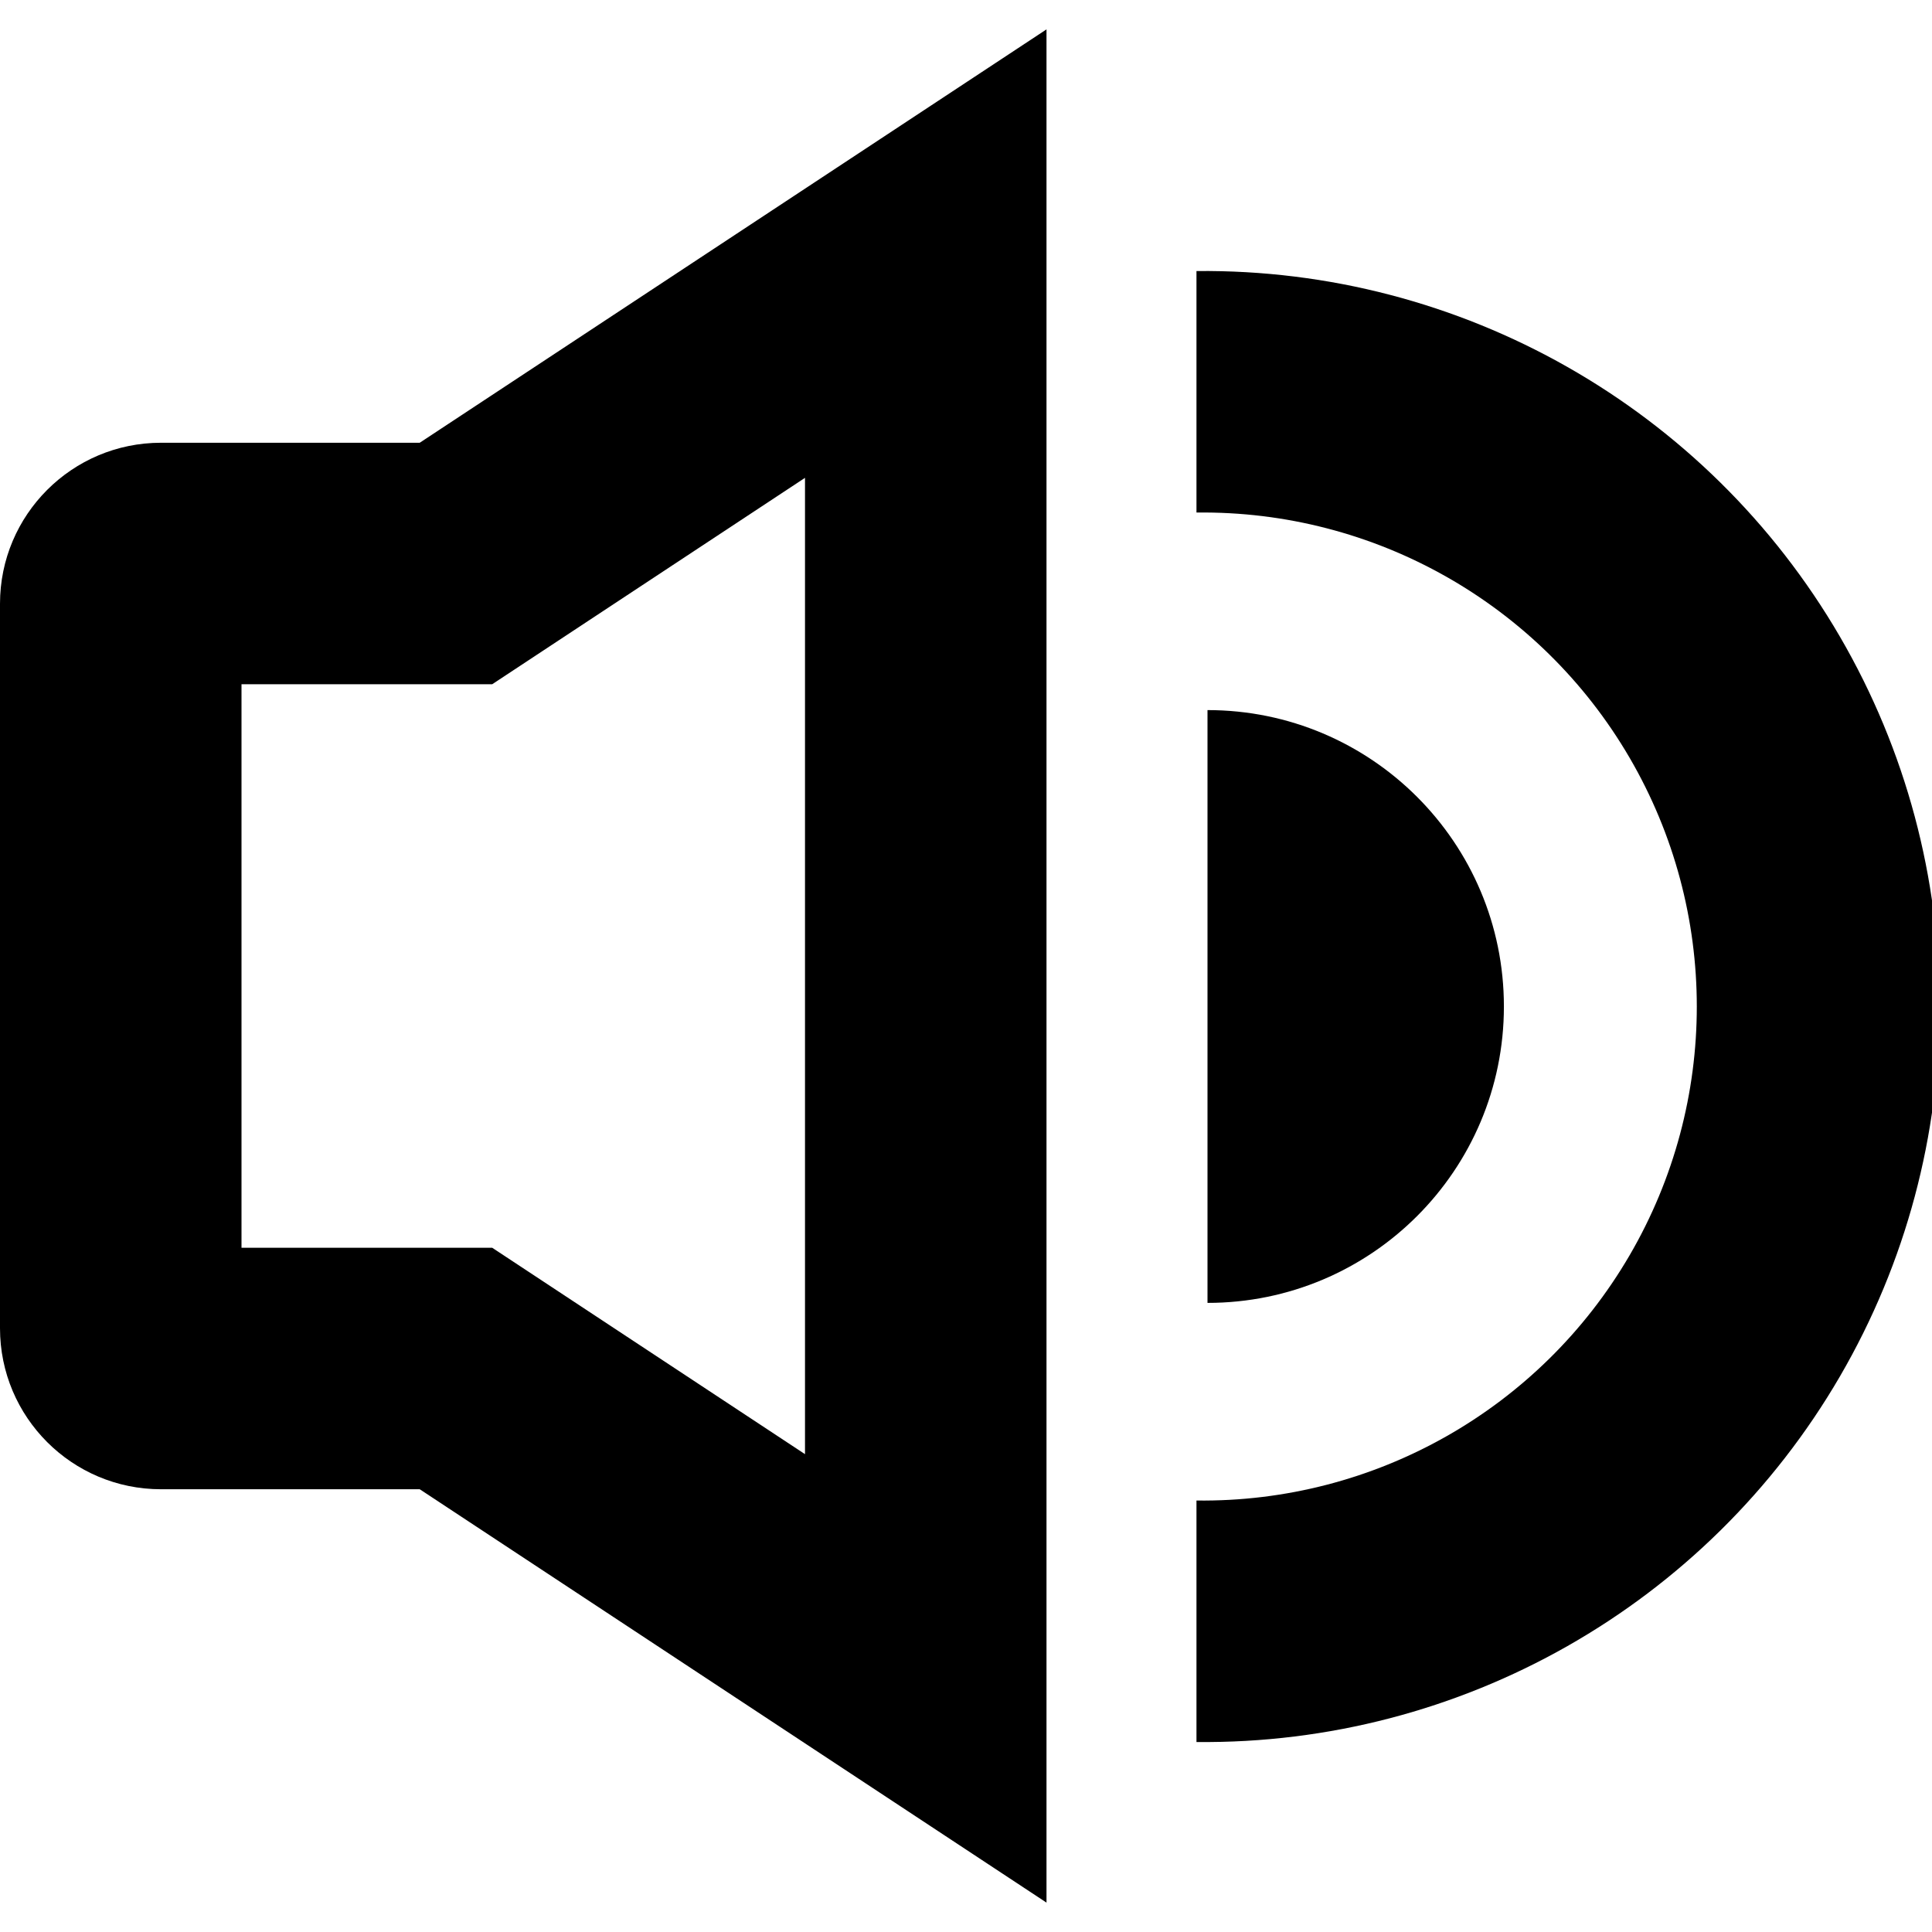
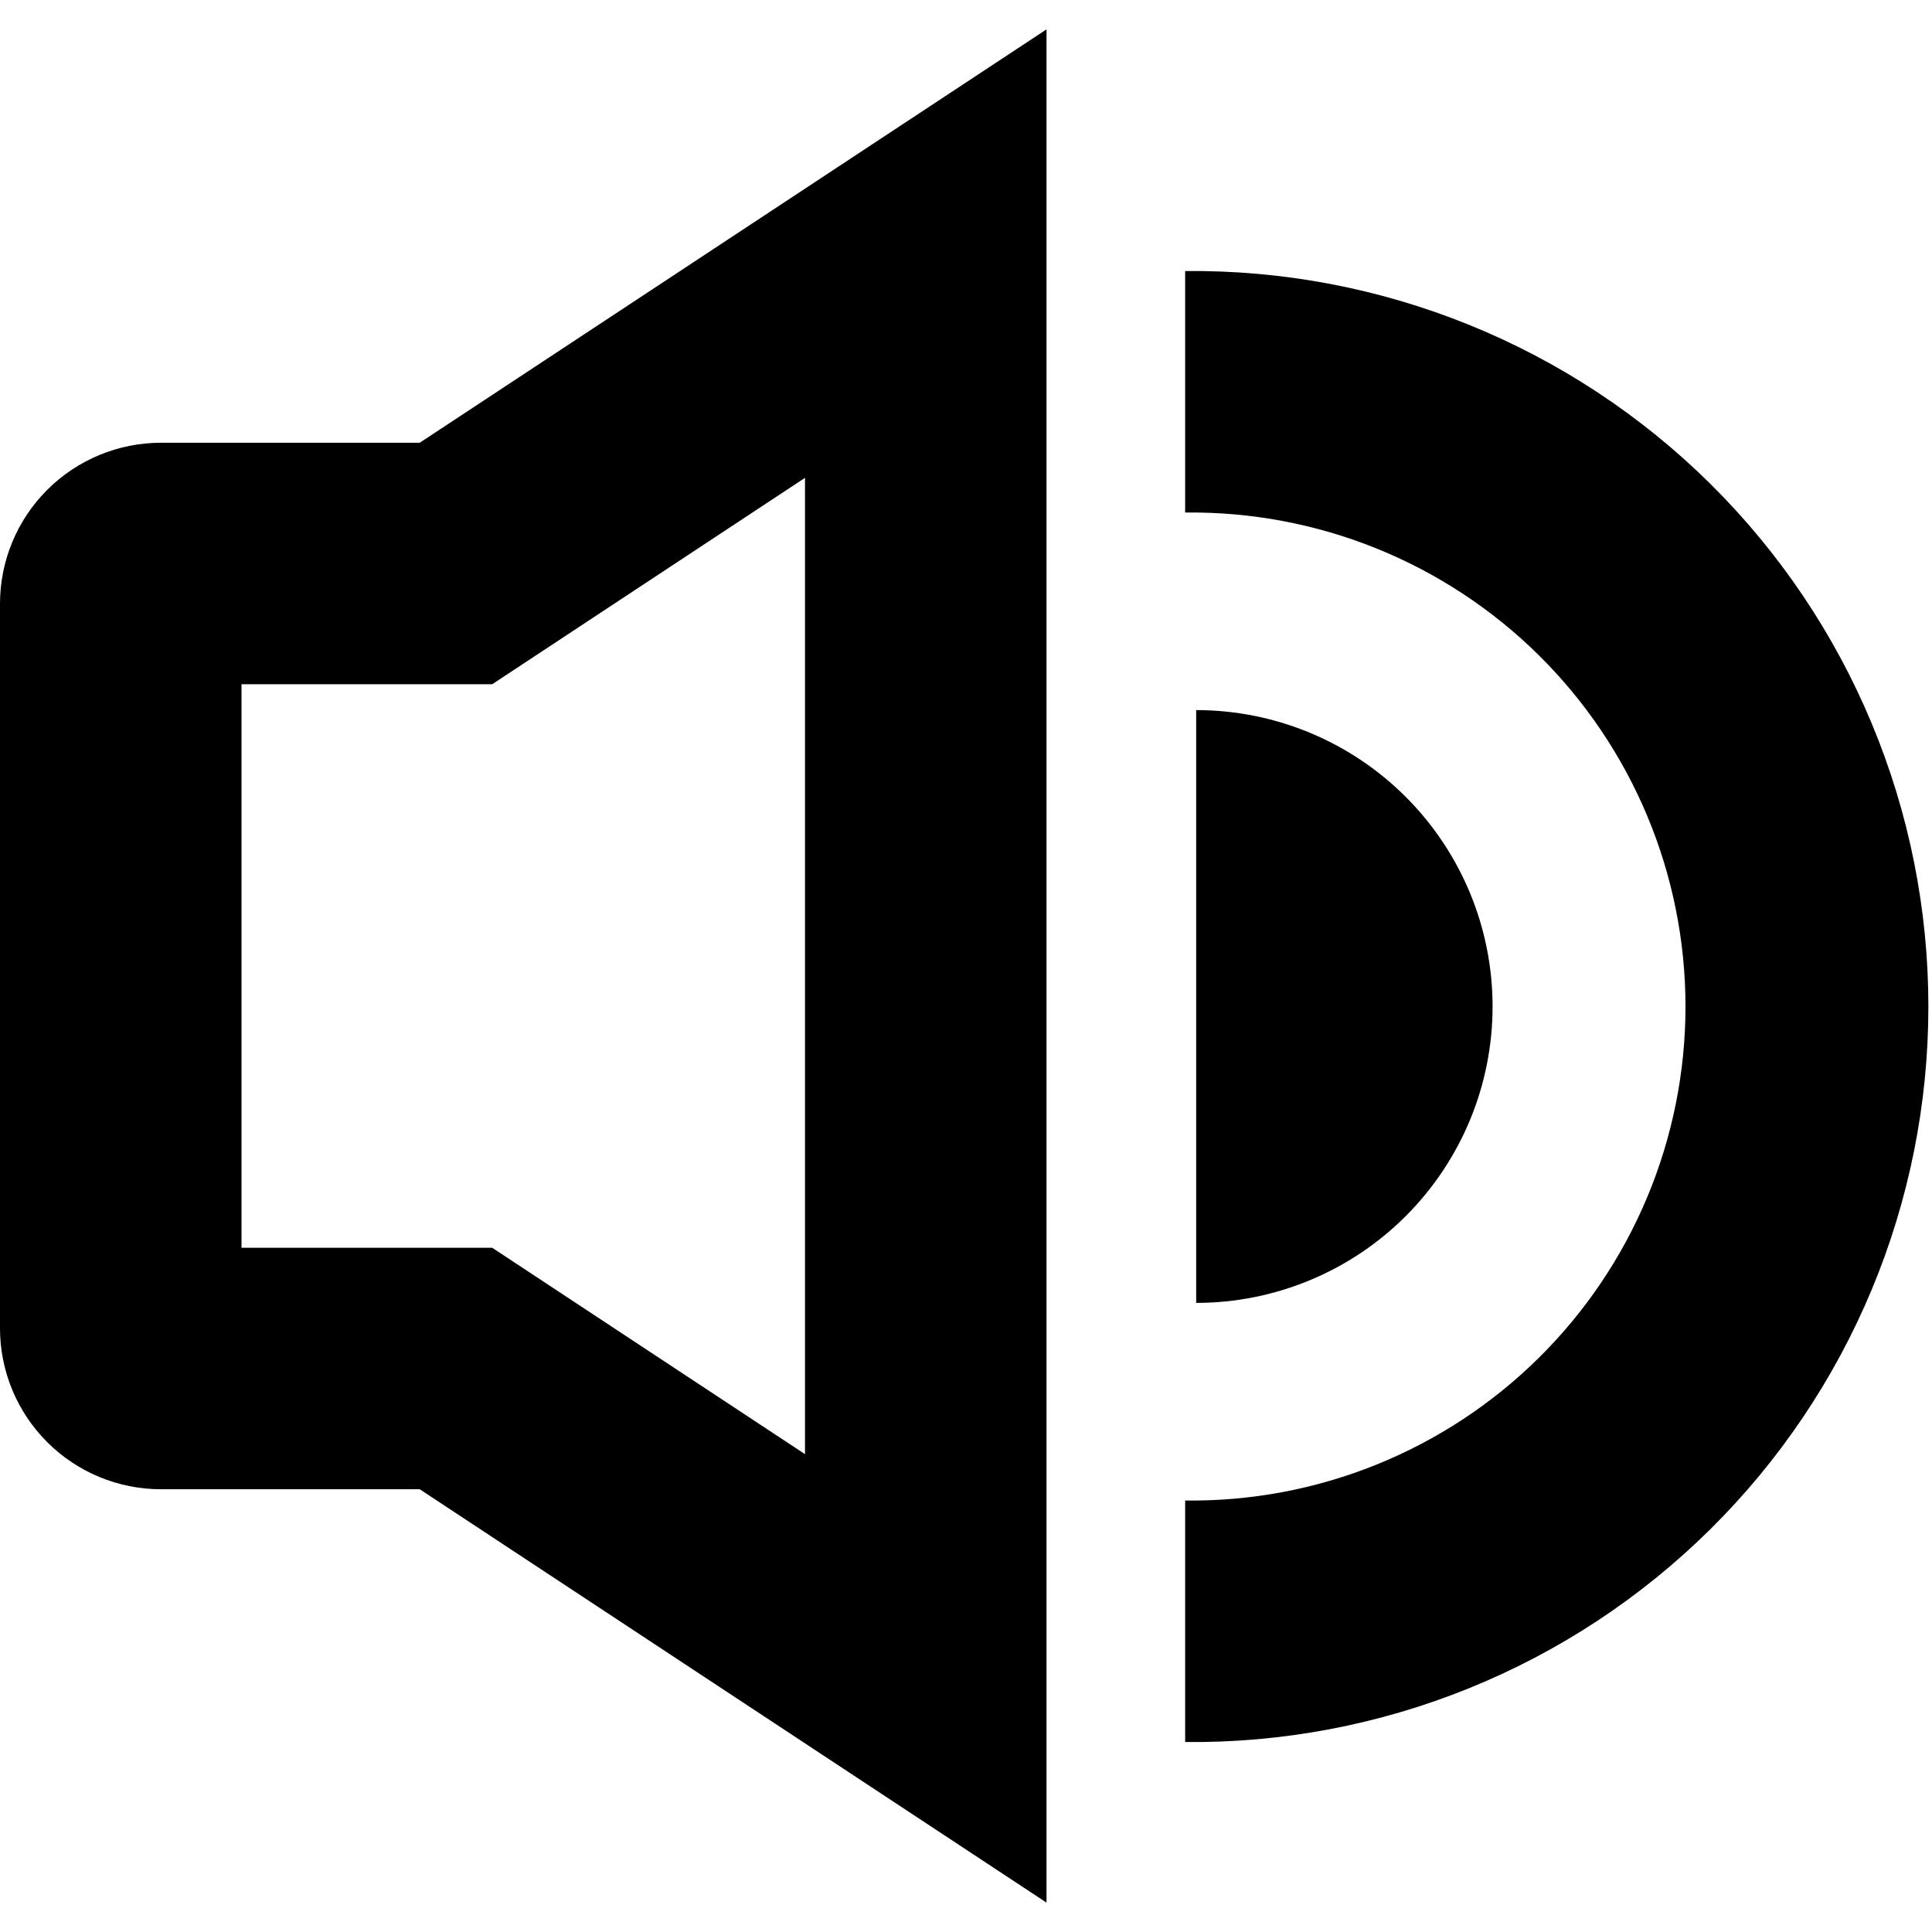
- <svg xmlns="http://www.w3.org/2000/svg" id="Isolation_Mode" data-name="Isolation Mode" viewBox="0 0 24 24" width="512" height="512">
-   <path d="M2,5.5a2,2,0,0,0-2,2v9a2,2,0,0,0,2,2H5.214L13,23.635V.365L5.214,5.5Zm8,.436V18.064L6.114,15.5H3v-7H6.114Z" />
-   <path d="M15,8.821v7.364a3.682,3.682,0,0,0,0-7.364Z" />
-   <path d="M14.863,3.367v3a6.137,6.137,0,1,1,0,12.273v3a9.137,9.137,0,1,0,0-18.273Z" />
+ <svg xmlns="http://www.w3.org/2000/svg" width="512" height="512" viewBox="0 0 512 512" fill="none">
+   <path d="M42.667 117.333C31.351 117.333 20.498 121.829 12.497 129.83C4.495 137.832 0 148.684 0 160L0 352C0 363.316 4.495 374.168 12.497 382.17C20.498 390.171 31.351 394.667 42.667 394.667H111.232L277.333 504.213V7.787L111.232 117.333H42.667ZM213.333 126.635V385.365L130.432 330.667H64V181.333H130.432L213.333 126.635Z" fill="black" />
+   <path d="M317 188.181V345.28C337.833 345.28 357.812 337.004 372.543 322.274C387.274 307.543 395.549 287.563 395.549 266.731C395.549 245.898 387.274 225.919 372.543 211.188C357.812 196.457 337.833 188.181 317 188.181Z" fill="black" />
+   <path d="M314.077 71.829V135.829C331.41 135.608 348.613 138.831 364.69 145.31C380.767 151.79 395.397 161.398 407.732 173.576C420.067 185.754 429.86 200.261 436.545 216.254C443.229 232.247 446.671 249.408 446.671 266.741C446.671 284.075 443.229 301.236 436.545 317.229C429.86 333.222 420.067 347.728 407.732 359.907C395.397 372.085 380.767 381.693 364.69 388.172C348.613 394.652 331.41 397.875 314.077 397.653V461.653C339.845 461.923 365.411 457.08 389.295 447.406C413.179 437.732 434.908 423.418 453.225 405.292C471.542 387.166 486.082 365.587 496.006 341.806C505.93 318.024 511.039 292.511 511.039 266.741C511.039 240.972 505.93 215.459 496.006 191.677C486.082 167.895 471.542 146.317 453.225 128.191C434.908 110.065 413.179 95.751 389.295 86.076C365.411 76.402 339.845 71.56 314.077 71.829Z" fill="black" />
</svg>
